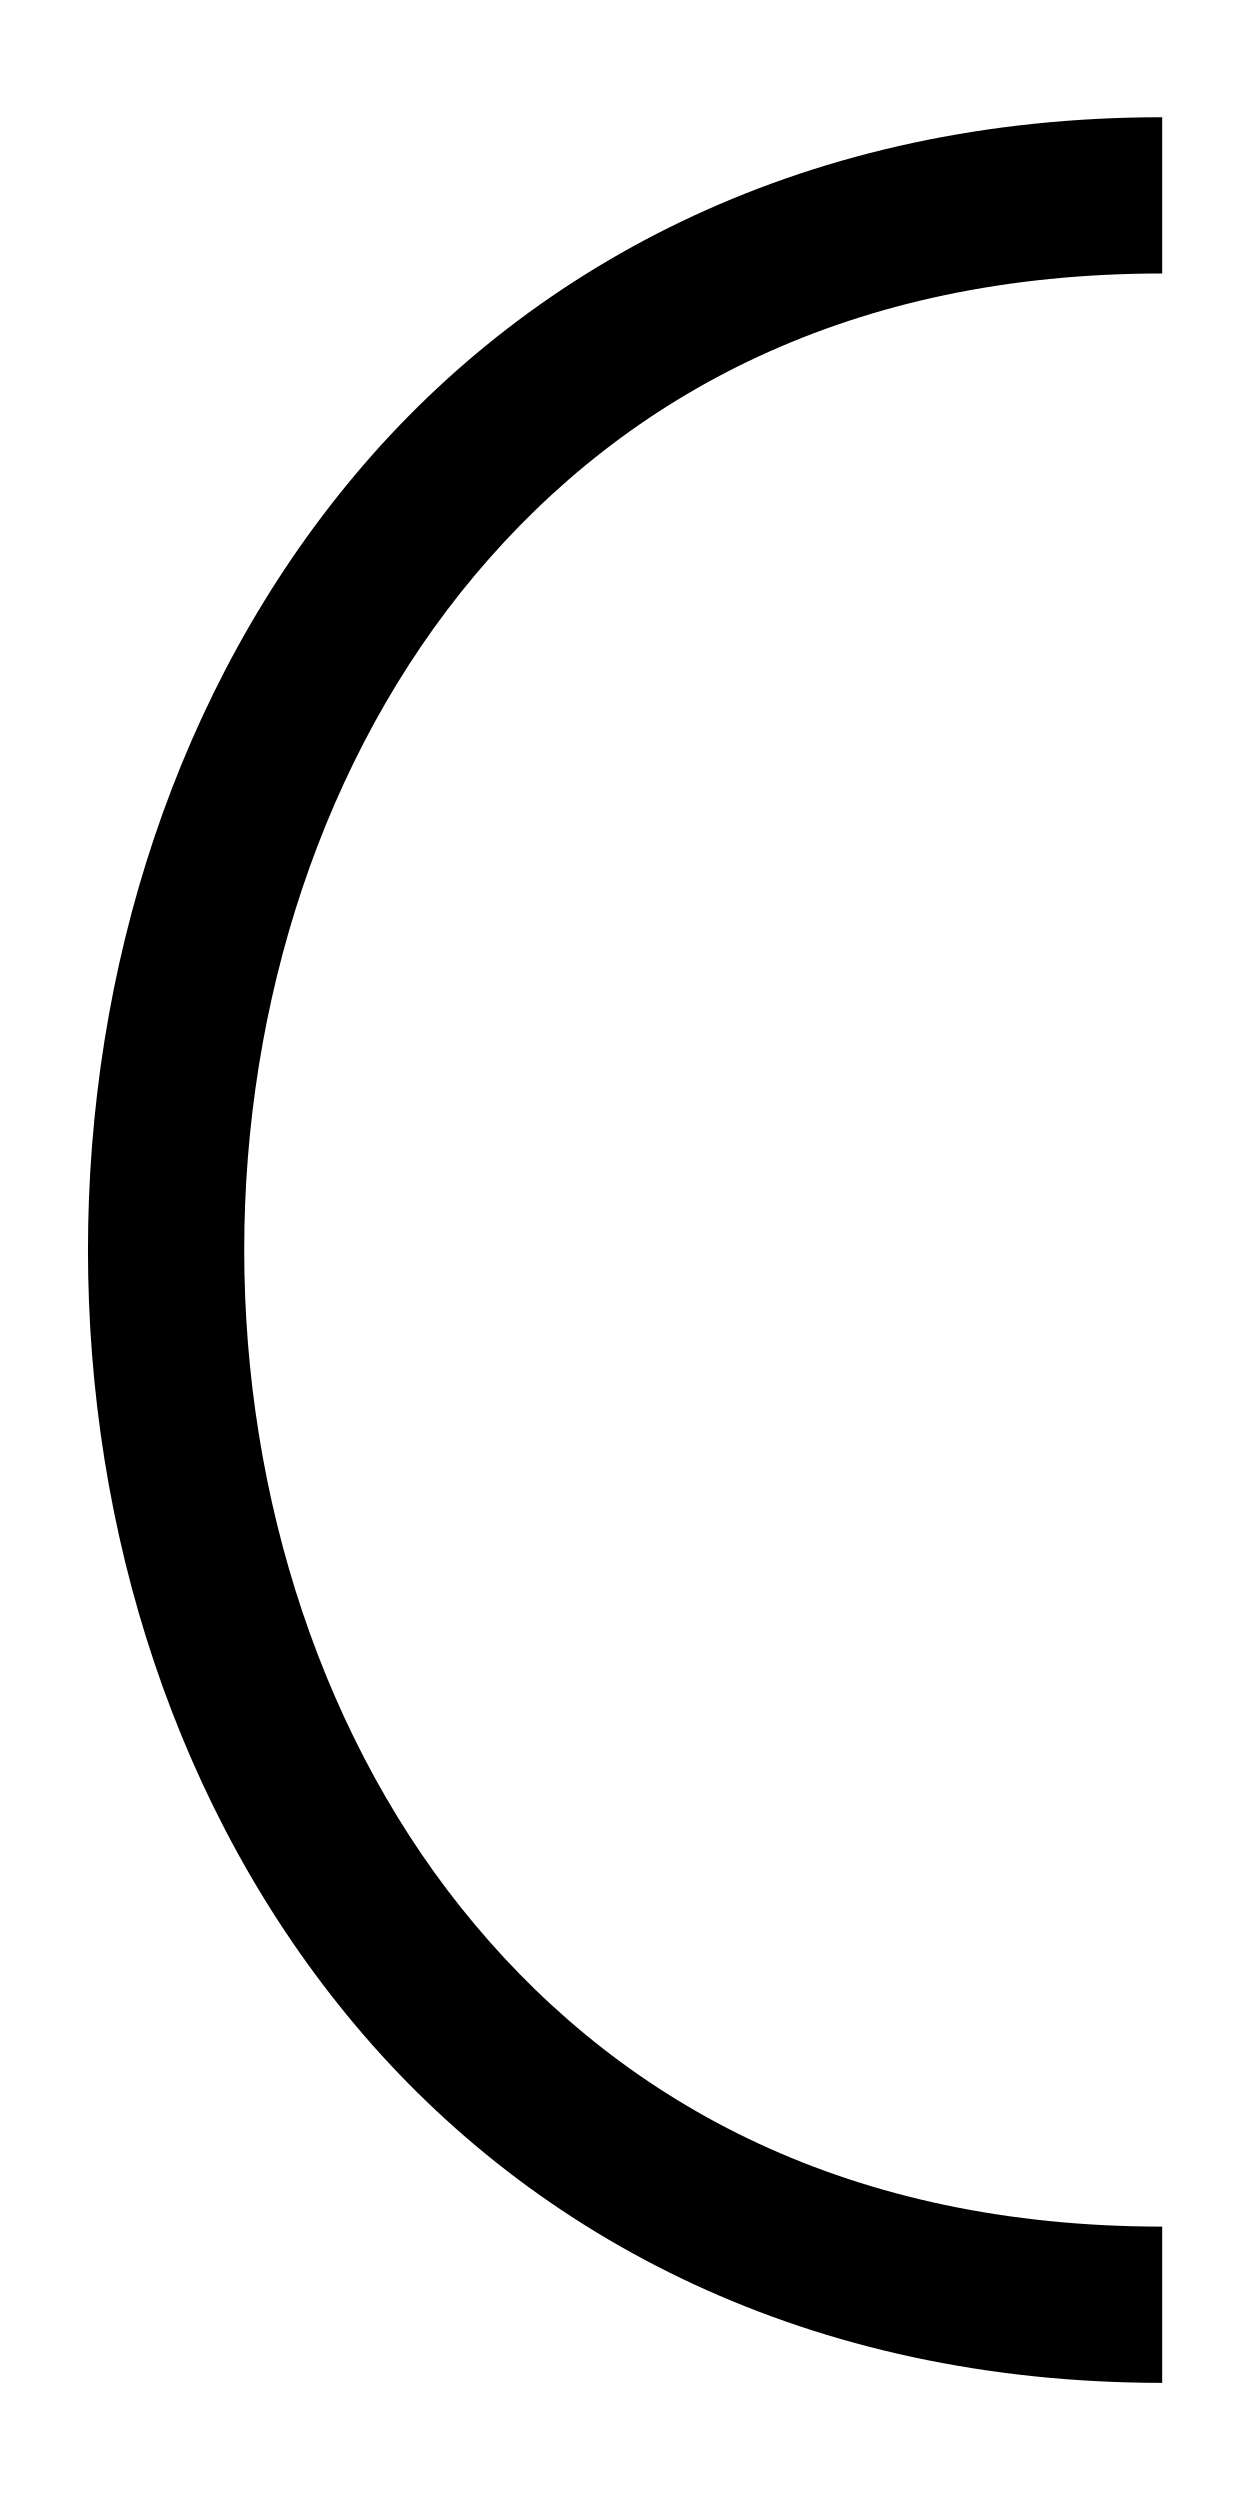
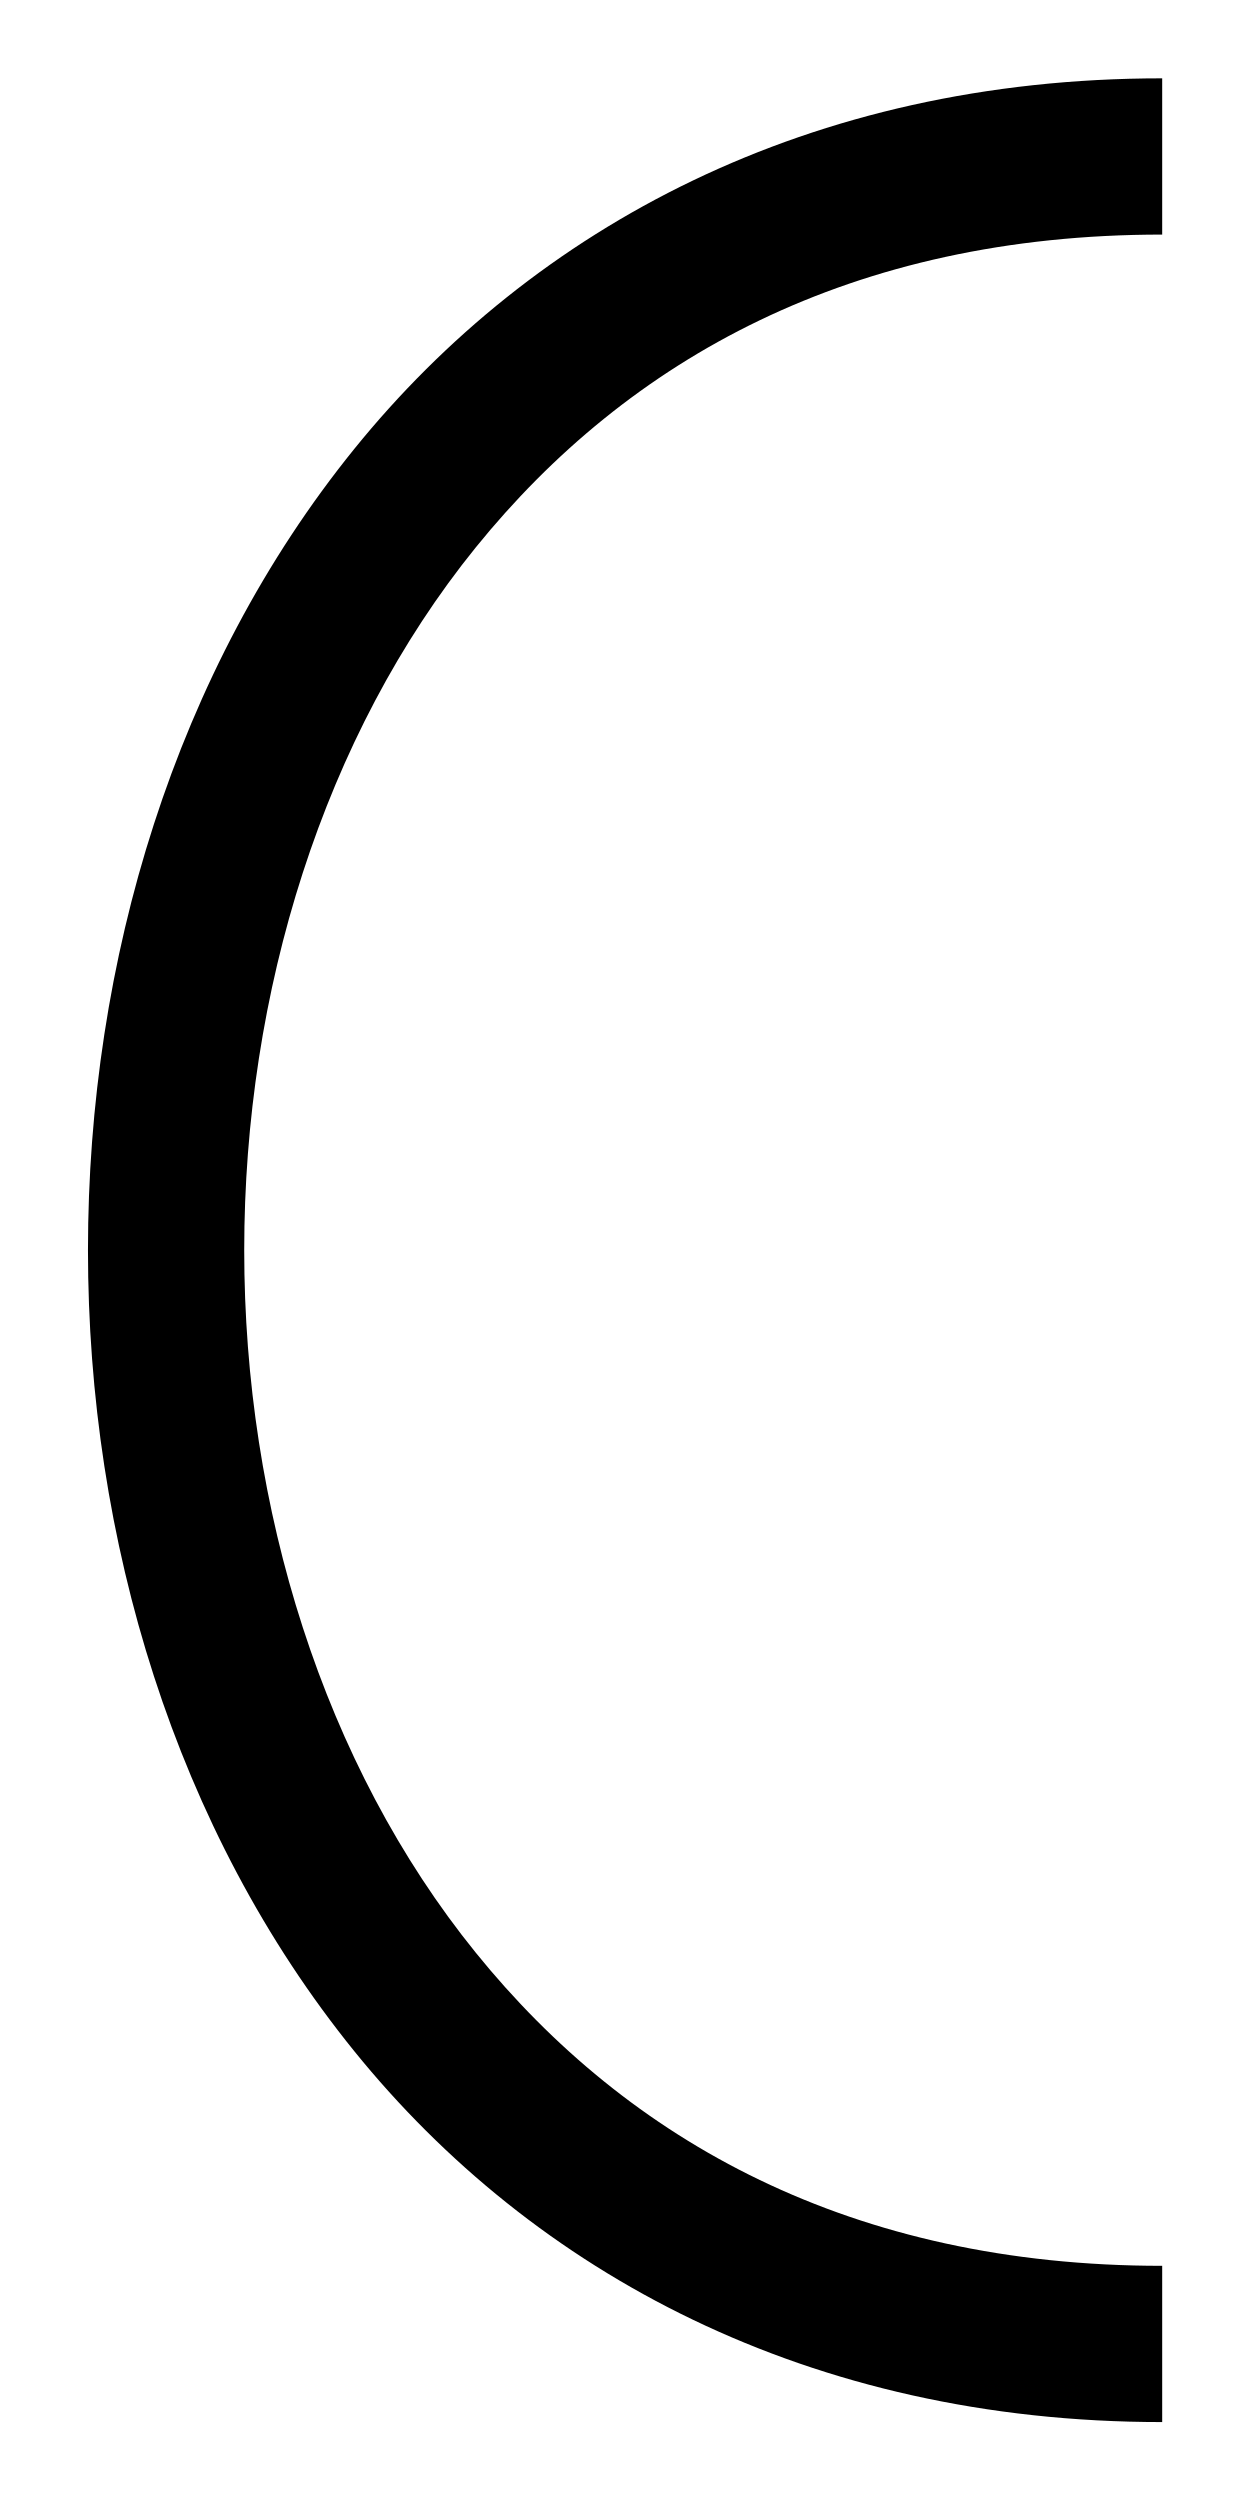
<svg xmlns="http://www.w3.org/2000/svg" width="128" height="256" viewBox="0 0 8 16" version="1.1" id="svg5540">
  <defs id="defs5534" />
  <g id="layer1" transform="translate(0,-277.7667)">
-     <path style="color:#000000;font-style:normal;font-variant:normal;font-weight:normal;font-stretch:normal;font-size:medium;line-height:normal;font-family:sans-serif;font-variant-ligatures:normal;font-variant-position:normal;font-variant-caps:normal;font-variant-numeric:normal;font-variant-alternates:normal;font-feature-settings:normal;text-indent:0;text-align:start;text-decoration:none;text-decoration-line:none;text-decoration-style:solid;text-decoration-color:#000000;letter-spacing:normal;word-spacing:normal;text-transform:none;writing-mode:lr-tb;direction:ltr;text-orientation:mixed;dominant-baseline:auto;baseline-shift:baseline;text-anchor:start;white-space:normal;shape-padding:0;clip-rule:nonzero;display:inline;overflow:visible;visibility:visible;opacity:1;isolation:auto;mix-blend-mode:normal;color-interpolation:sRGB;color-interpolation-filters:linearRGB;solid-color:#000000;solid-opacity:1;vector-effect:none;fill:#000000;fill-opacity:1;fill-rule:nonzero;stroke:none;stroke-width:1;stroke-linecap:butt;stroke-linejoin:miter;stroke-miterlimit:4;stroke-dasharray:none;stroke-dashoffset:0;stroke-opacity:1;color-rendering:auto;image-rendering:auto;shape-rendering:auto;text-rendering:auto;enable-background:accumulate" d="m 7.438,278.517 c -2.257,0 -4.014,0.917 -5.164,2.287 -1.15,1.37 -1.711,3.17 -1.711,4.963 0,1.792 0.56,3.591 1.711,4.961 1.15,1.37 2.907,2.289 5.164,2.289 v -1 c -1.993,0 -3.424,-0.771 -4.398,-1.932 -0.975,-1.161 -1.477,-2.736 -1.477,-4.318 0,-1.583 0.502,-3.159 1.477,-4.32 0.975,-1.161 2.406,-1.93 4.398,-1.93 z" id="path6300-7" />
+     <path style="color:#000000;font-style:normal;font-variant:normal;font-weight:normal;font-stretch:normal;font-size:medium;line-height:normal;font-family:sans-serif;font-variant-ligatures:normal;font-variant-position:normal;font-variant-caps:normal;font-variant-numeric:normal;font-variant-alternates:normal;font-feature-settings:normal;text-indent:0;text-align:start;text-decoration:none;text-decoration-line:none;text-decoration-style:solid;text-decoration-color:#000000;letter-spacing:normal;word-spacing:normal;text-transform:none;writing-mode:lr-tb;direction:ltr;text-orientation:mixed;dominant-baseline:auto;baseline-shift:baseline;text-anchor:start;white-space:normal;shape-padding:0;clip-rule:nonzero;display:inline;overflow:visible;visibility:visible;opacity:1;isolation:auto;mix-blend-mode:normal;color-interpolation:sRGB;color-interpolation-filters:linearRGB;solid-color:#000000;solid-opacity:1;vector-effect:none;fill:#000000;fill-opacity:1;fill-rule:nonzero;stroke:none;stroke-width:1;stroke-linecap:butt;stroke-linejoin:miter;stroke-miterlimit:4;stroke-dasharray:none;stroke-dashoffset:0;stroke-opacity:1;color-rendering:auto;image-rendering:auto;shape-rendering:auto;text-rendering:auto;enable-background:accumulate" d="m 7.438,278.268 c -2.262,0 -4.022,0.953 -5.17,2.371 -1.148,1.418 -1.705,3.278 -1.705,5.129 1.3e-7,1.851 0.557,3.709 1.705,5.127 1.148,1.418 2.908,2.373 5.17,2.373 v -1 c -1.988,0 -3.416,-0.797 -4.393,-2.004 -0.977,-1.207 -1.482,-2.847 -1.482,-4.496 -1e-7,-1.649 0.505,-3.291 1.482,-4.498 0.977,-1.207 2.405,-2.002 4.393,-2.002 z" id="path6300-7-3" />
  </g>
</svg>
